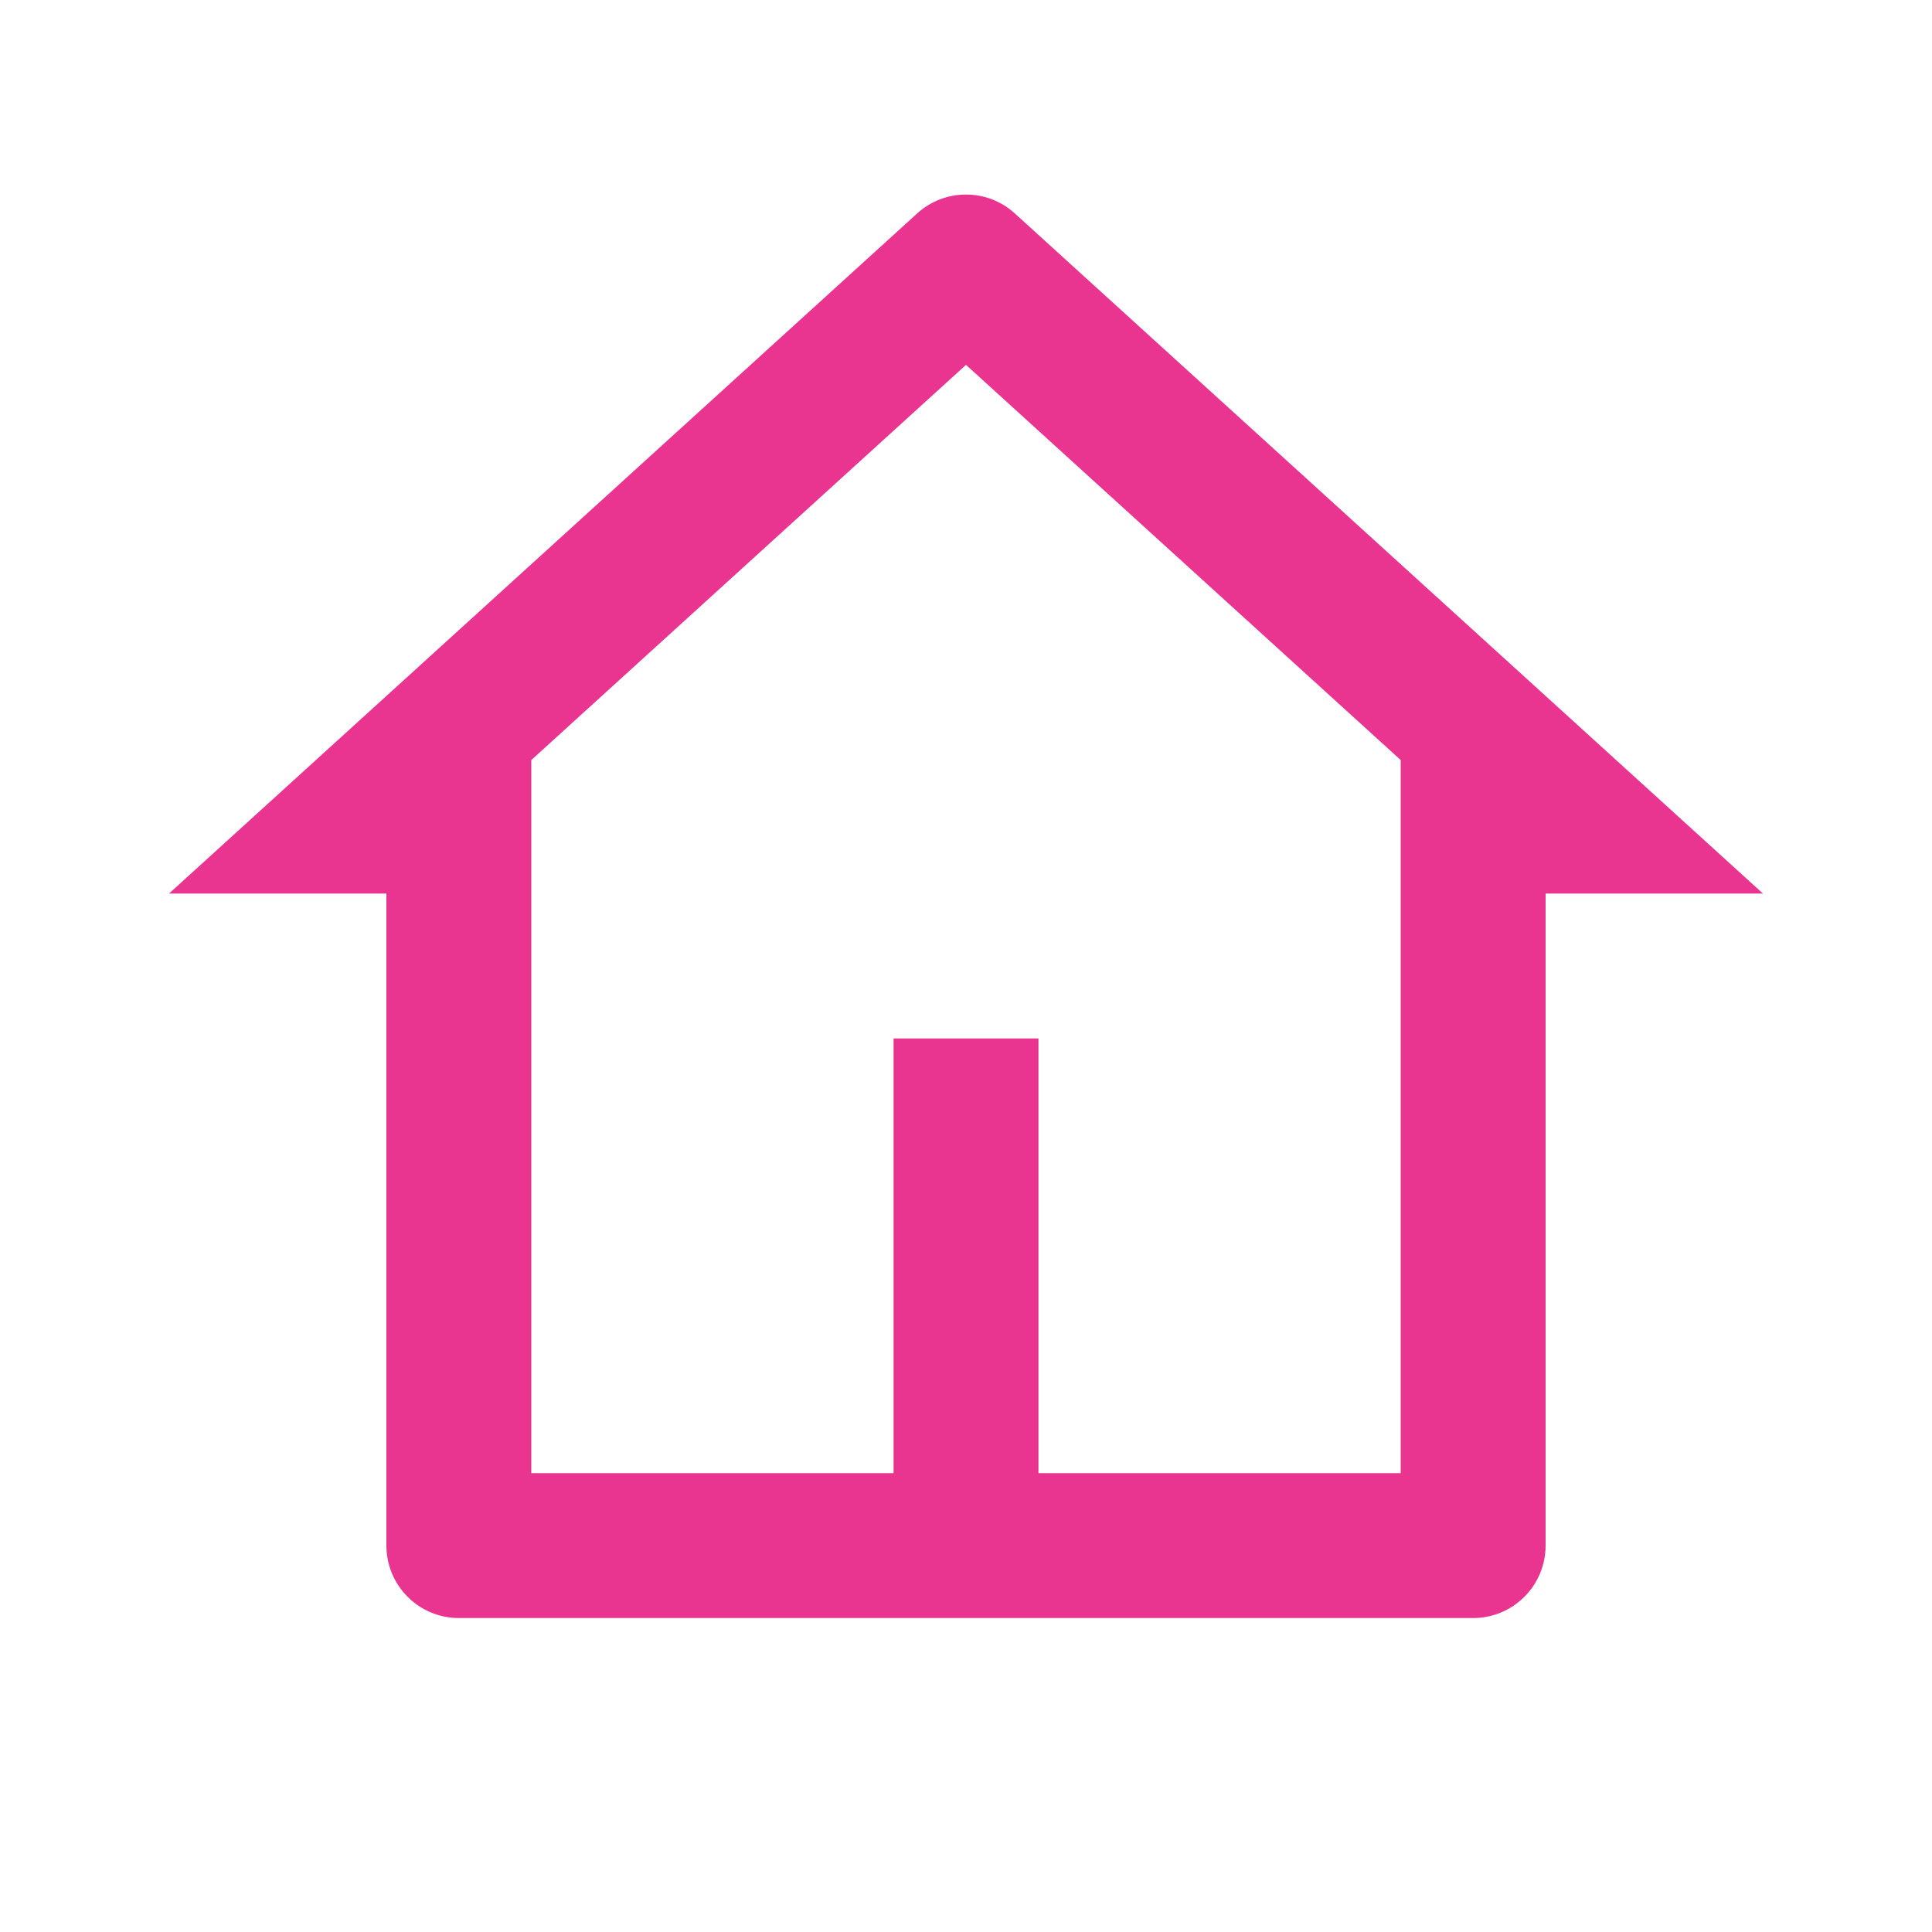
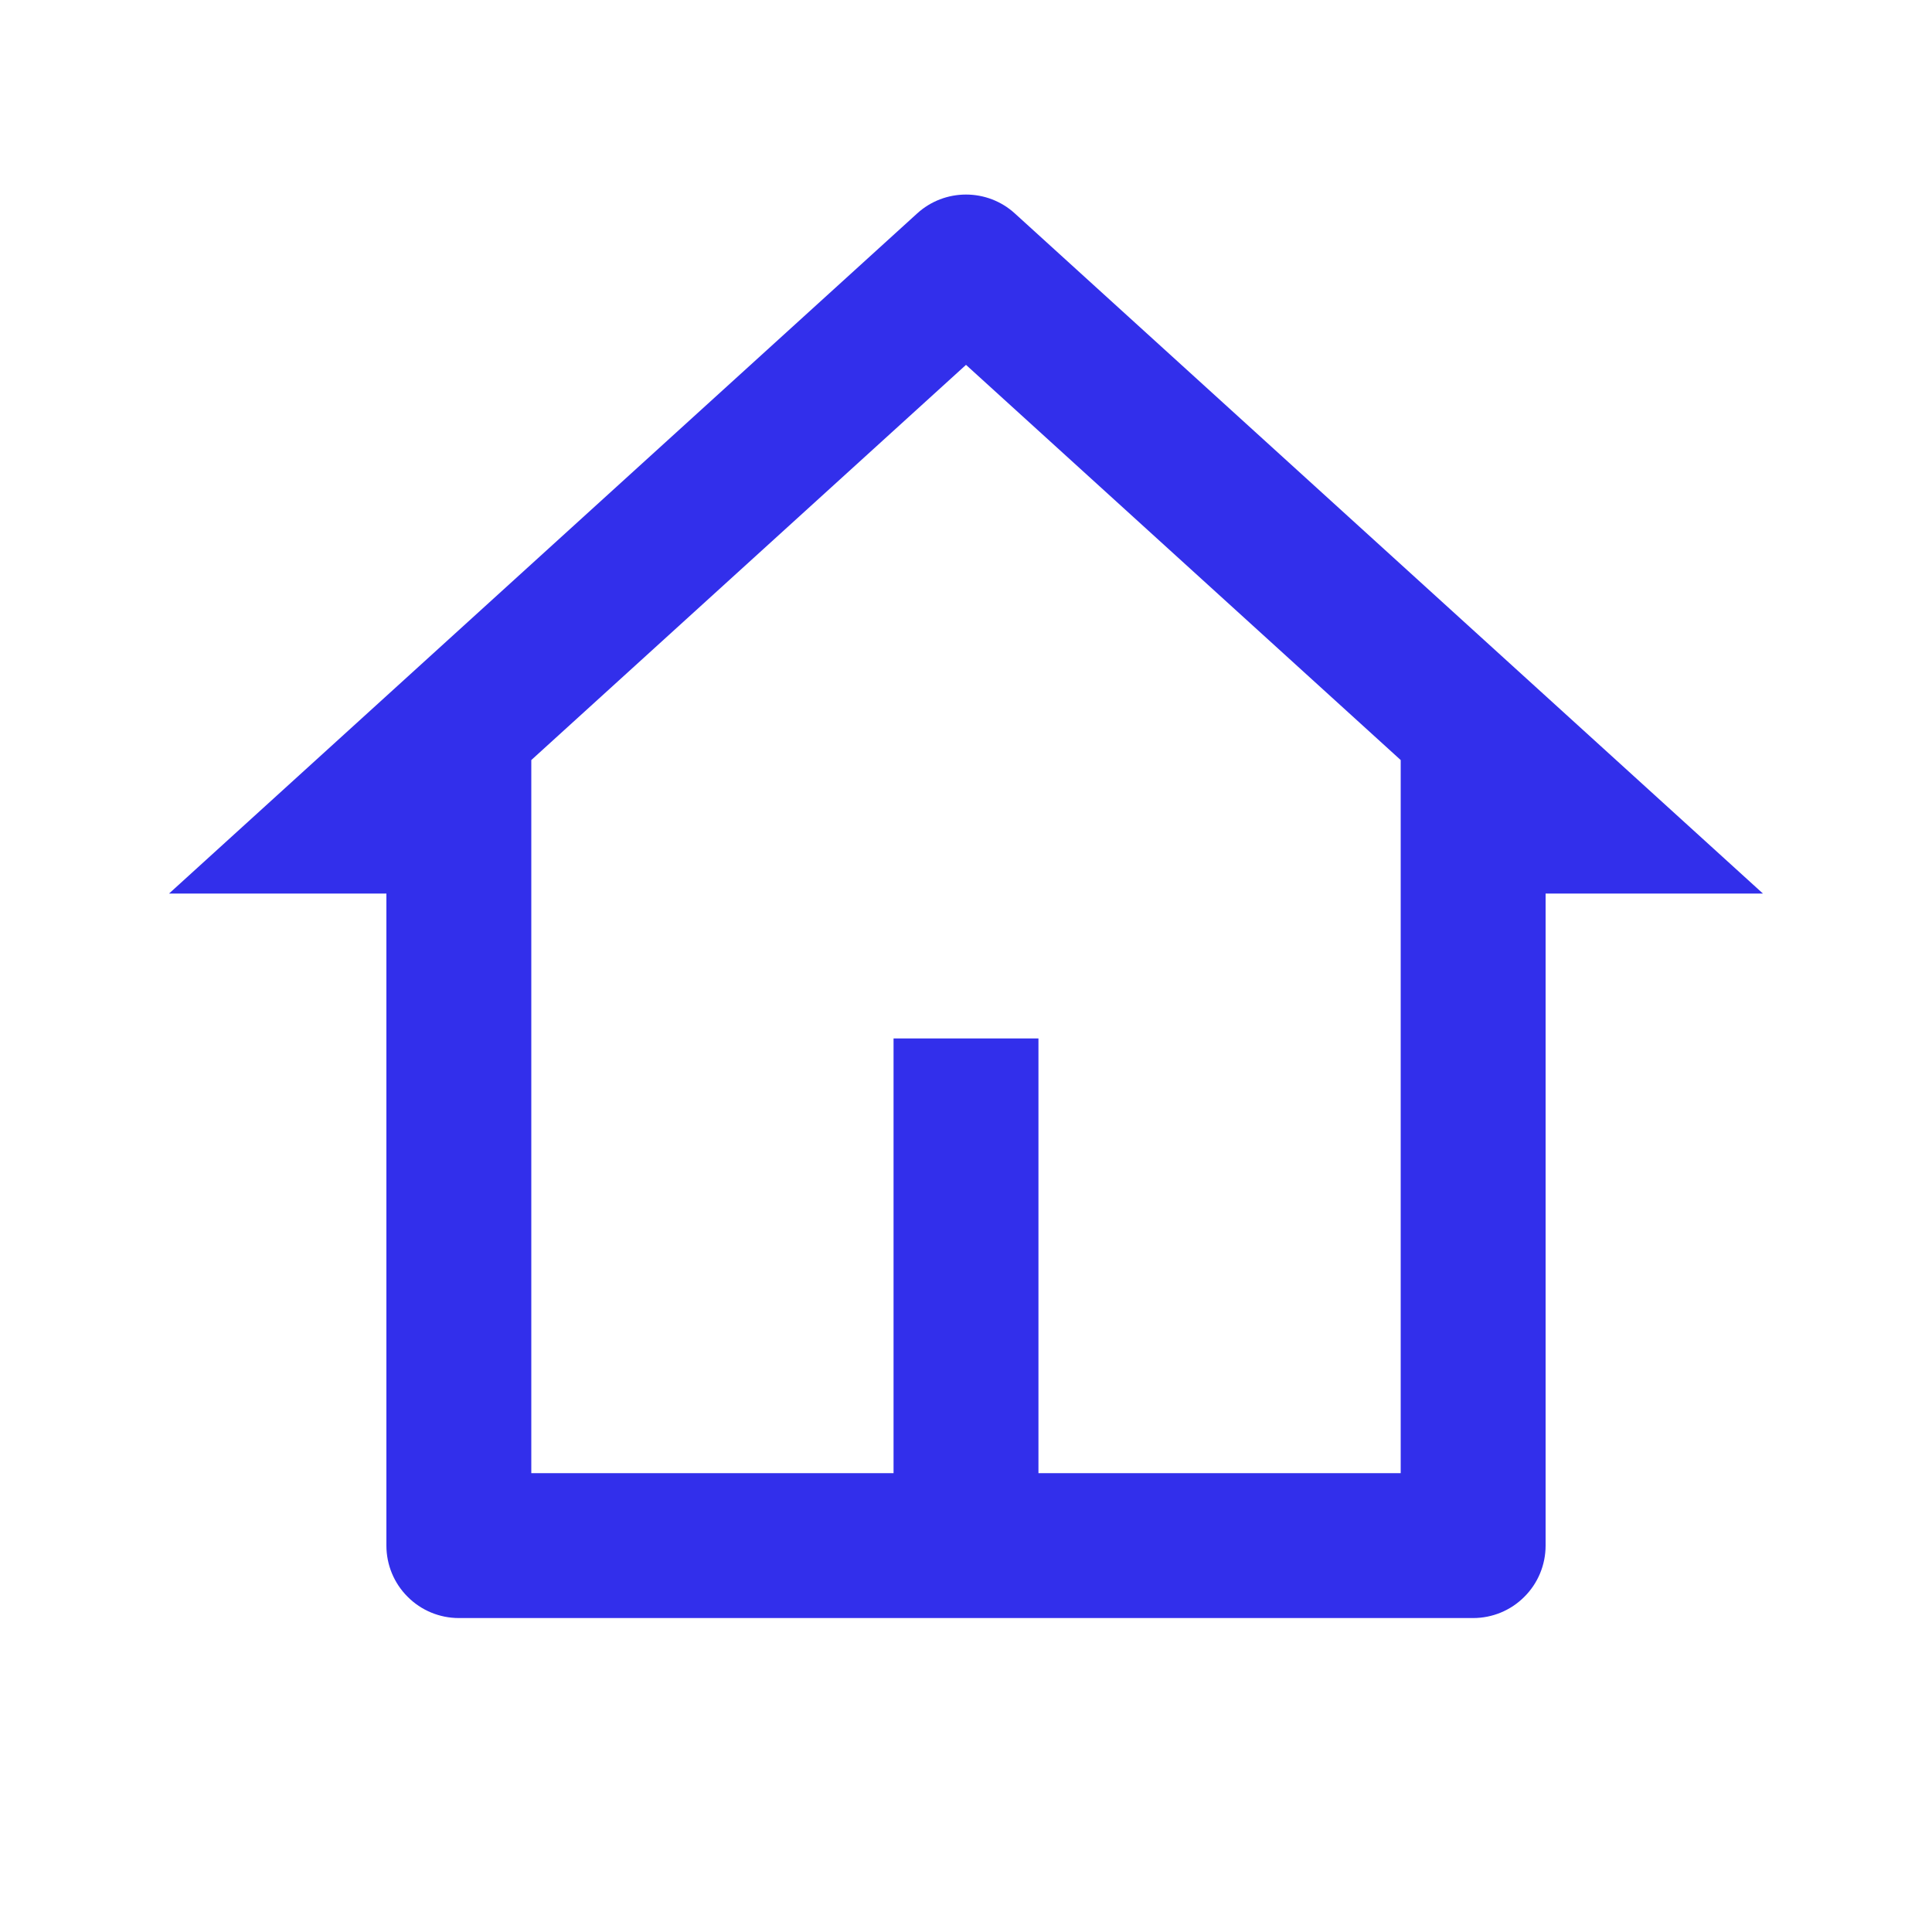
<svg xmlns="http://www.w3.org/2000/svg" width="20" height="20" viewBox="0 0 20 20" fill="none">
-   <path d="M15.25 16.75H4.75C4.551 16.75 4.36 16.671 4.22 16.53C4.079 16.39 4 16.199 4 16V9.25H1.75L9.495 2.209C9.633 2.083 9.813 2.014 10 2.014C10.187 2.014 10.367 2.083 10.505 2.209L18.25 9.25H16V16C16 16.199 15.921 16.39 15.78 16.53C15.64 16.671 15.449 16.75 15.25 16.75ZM10.75 15.25H14.5V7.868L10 3.777L5.5 7.868V15.25H9.25V10.75H10.75V15.25Z" fill="#E9358F" />
+   <path d="M15.25 16.75H4.75C4.551 16.75 4.36 16.671 4.22 16.53C4.079 16.39 4 16.199 4 16V9.25H1.75L9.495 2.209C9.633 2.083 9.813 2.014 10 2.014C10.187 2.014 10.367 2.083 10.505 2.209L18.25 9.25H16V16C16 16.199 15.921 16.39 15.78 16.53C15.64 16.671 15.449 16.75 15.25 16.75ZM10.75 15.25H14.5V7.868L10 3.777L5.5 7.868V15.25H9.25V10.75H10.75V15.25Z" fill="#322FEB" />
</svg>
